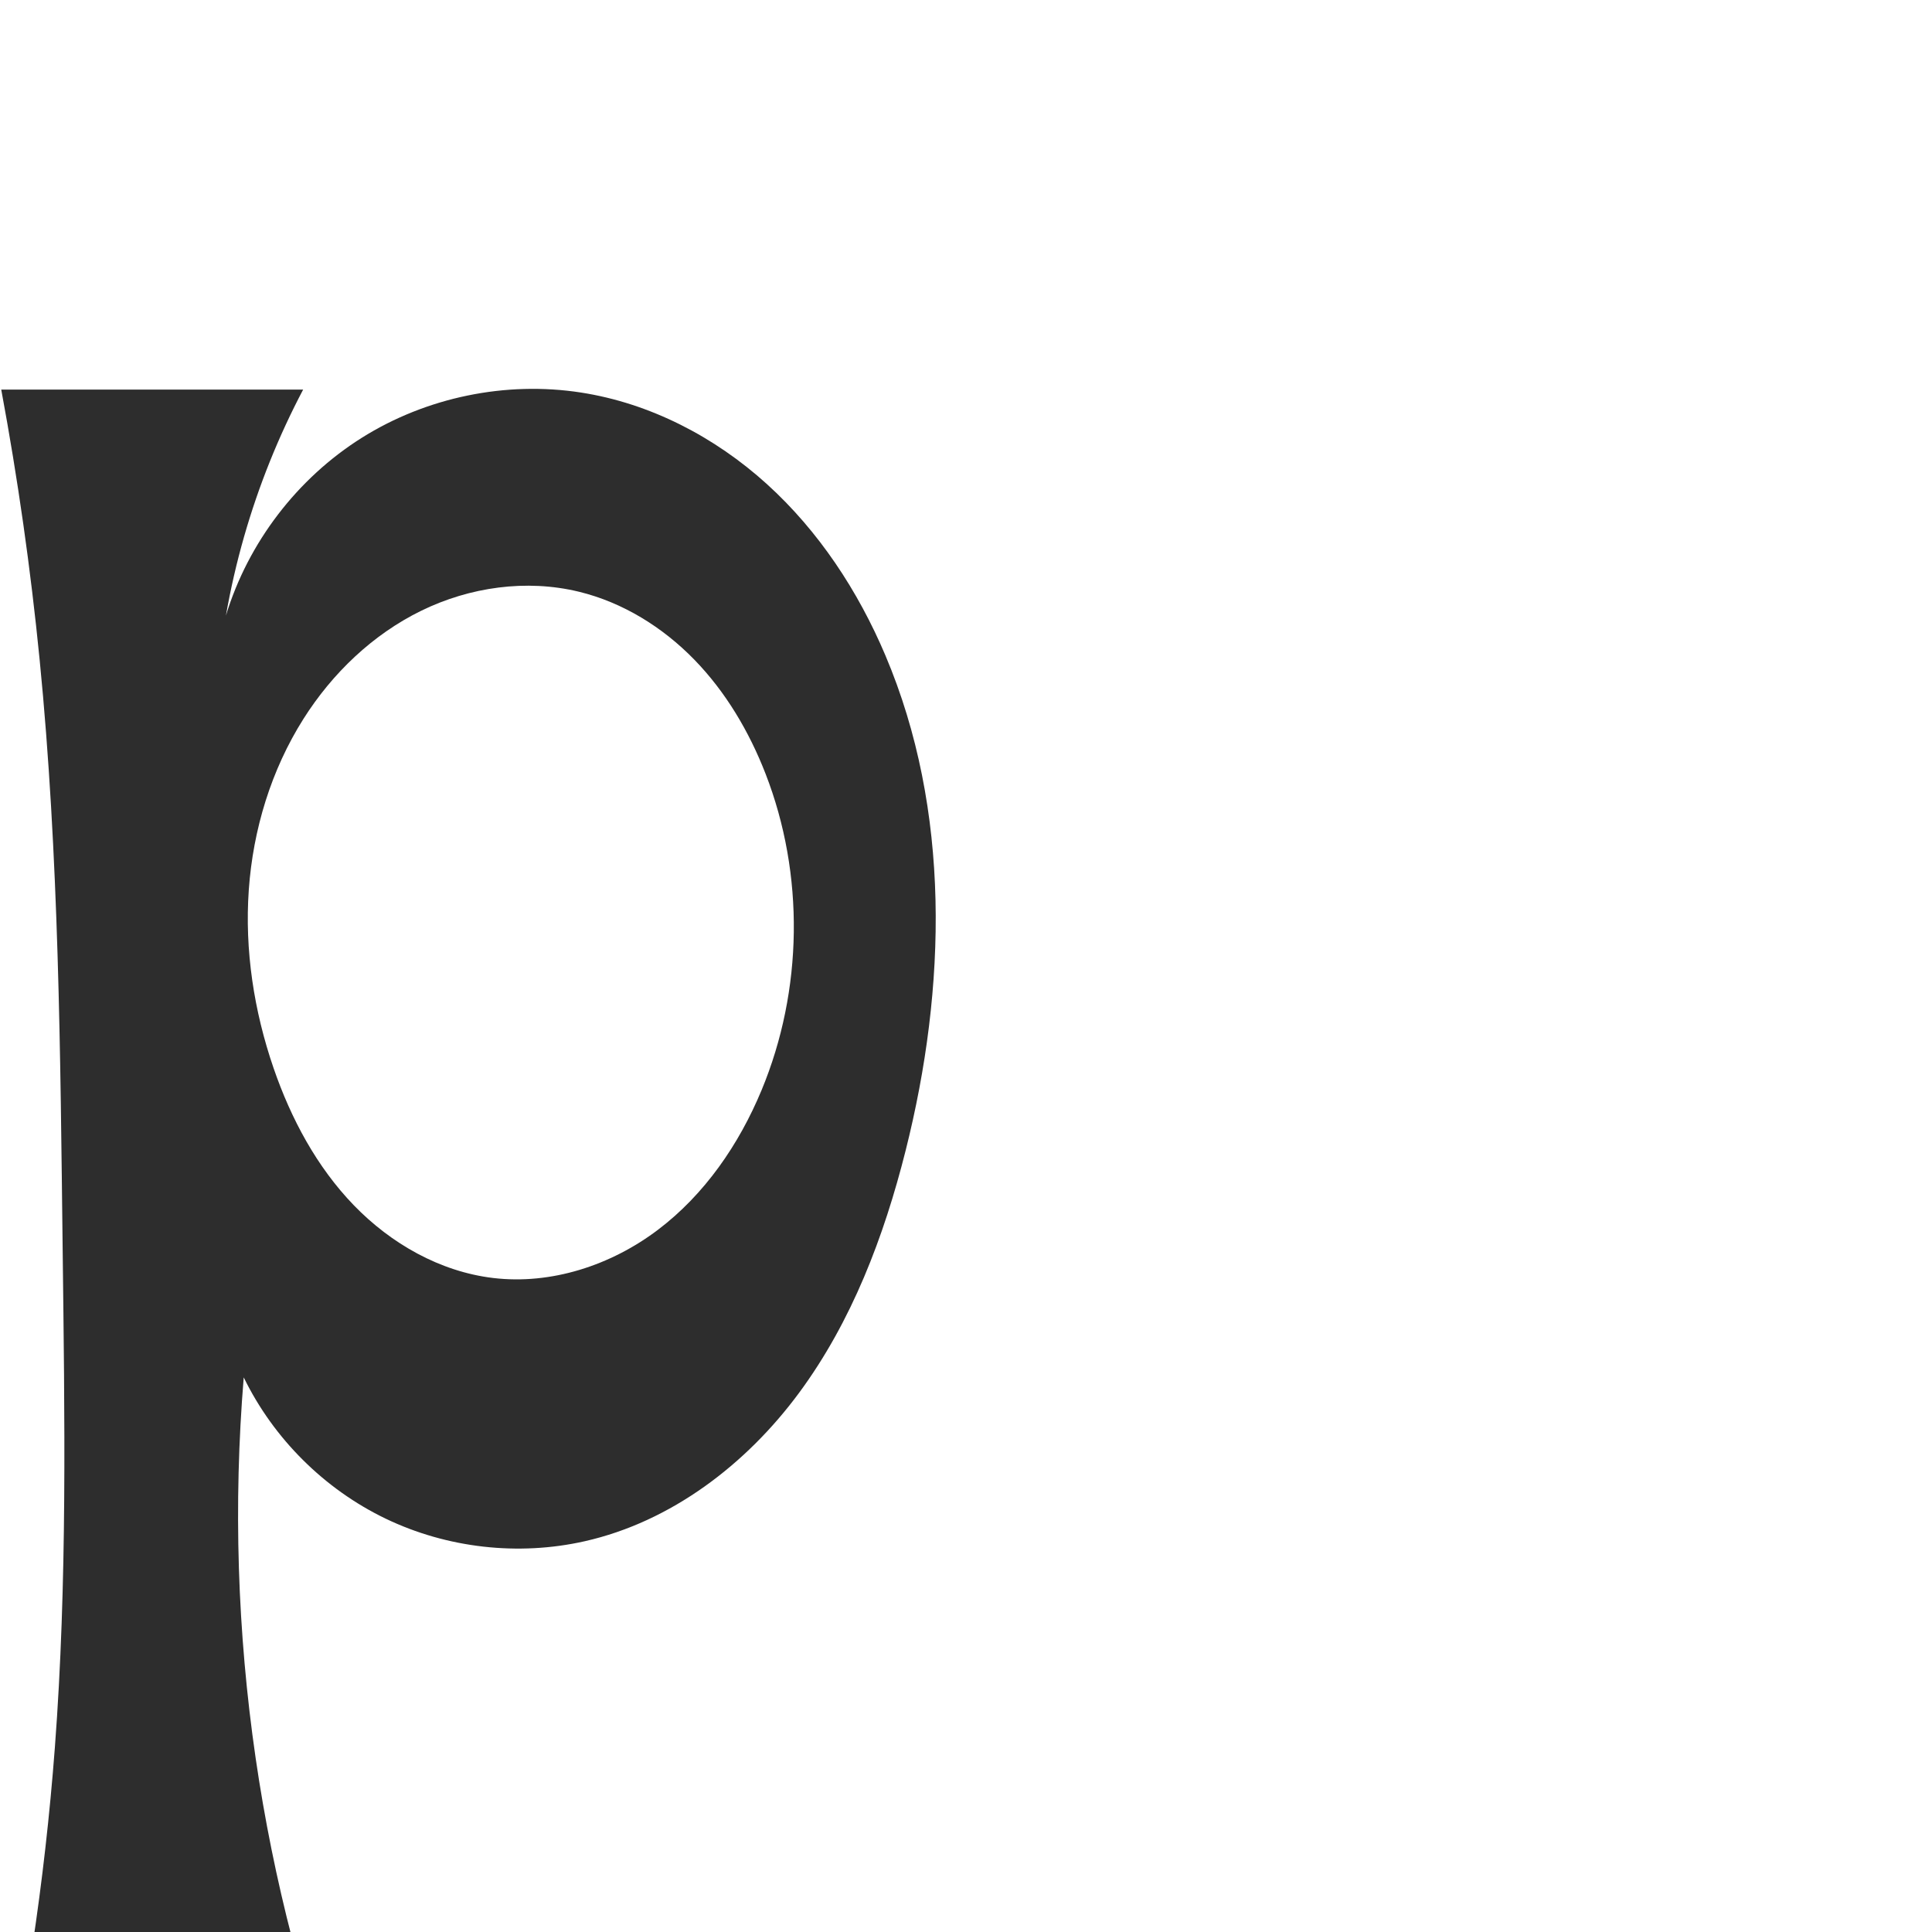
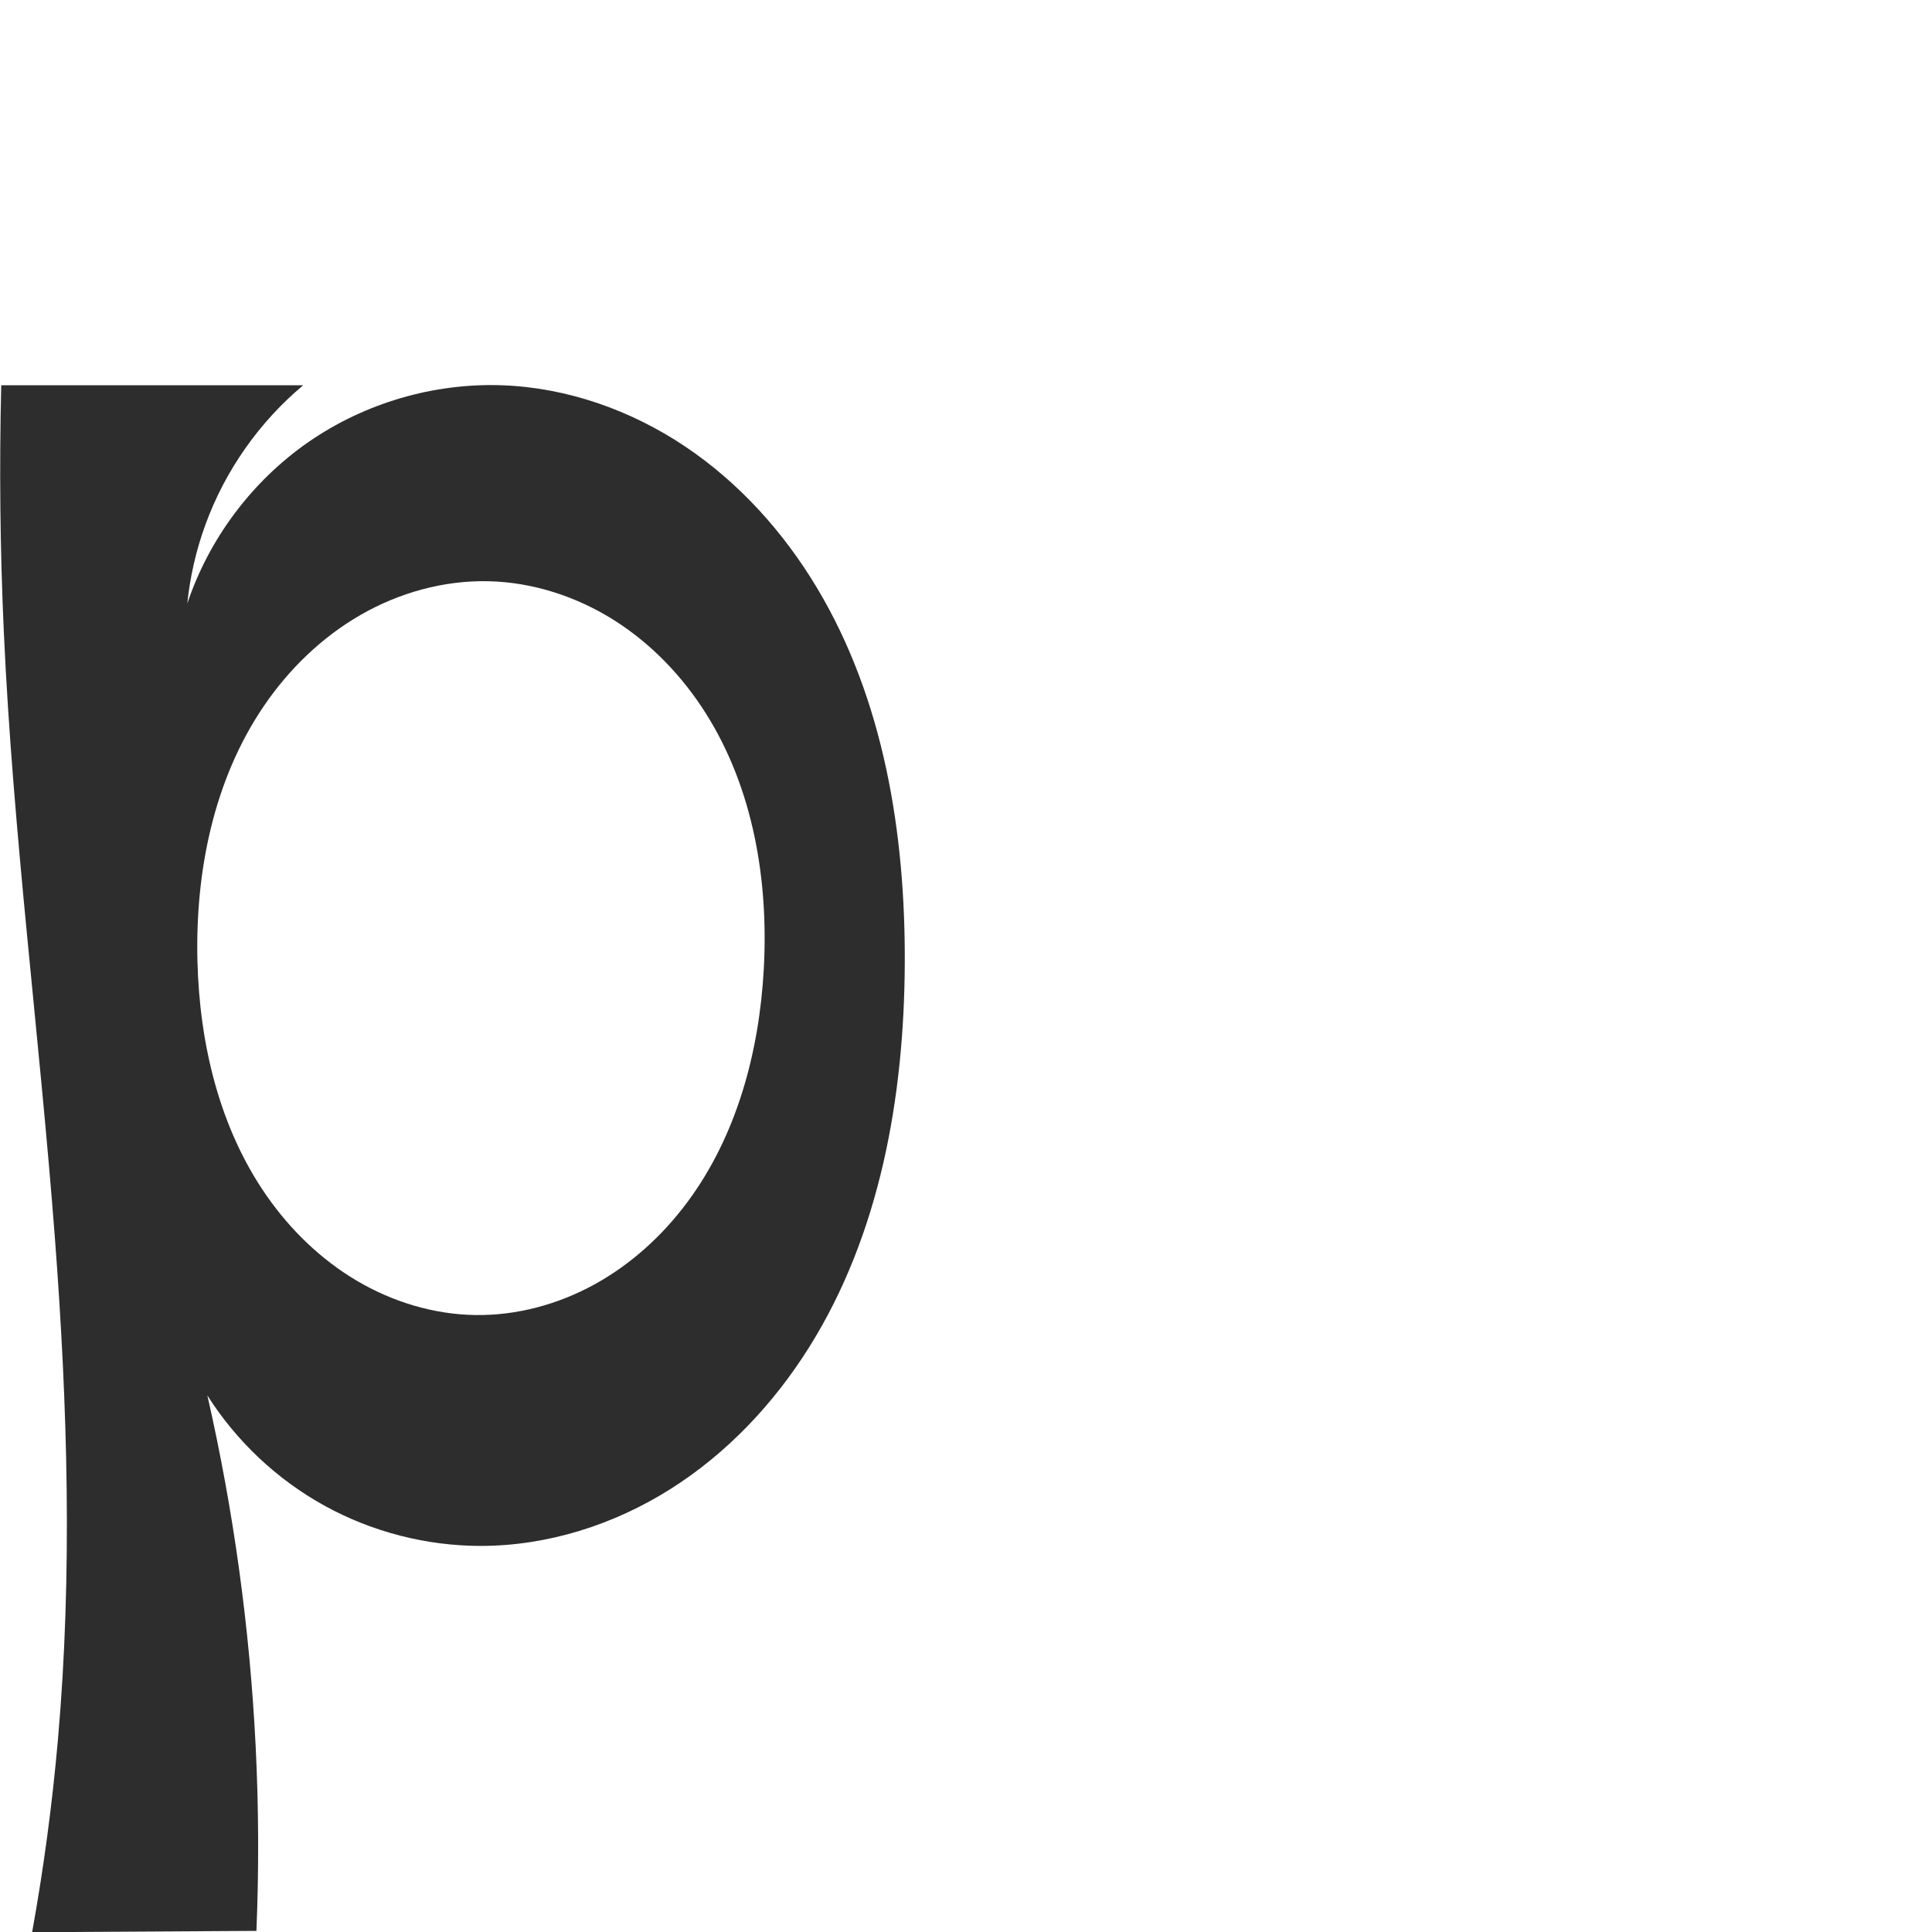
<svg xmlns="http://www.w3.org/2000/svg" xml:space="preserve" width="1000" height="1000" version="1.1" style="clip-rule:evenodd;fill-rule:evenodd;image-rendering:optimizeQuality;shape-rendering:geometricPrecision;text-rendering:geometricPrecision" viewBox="0 0 1000 1000" id="svg10">
  <defs id="defs4">
    <style type="text/css" id="style2">
   
    .fil0 {fill:#EF7F1A;fill-rule:nonzero}
   
  </style>
  </defs>
-   <path id="path919" style="fill:#2d2d2d;fill-rule:nonzero;stroke:none;stroke-width:1px;stroke-linecap:butt;stroke-linejoin:miter;stroke-opacity:1" d="m 394.185,564.272 c -11.647,28.046 -29.449,53.978 -53.671,72.297 -24.222,18.318 -55.172,28.525 -85.325,24.909 -27.43,-3.29 -52.835,-17.771 -72.042,-37.629 -19.206,-19.859 -32.542,-44.835 -41.532,-70.958 -10.178,-29.576 -15.038,-61.116 -12.838,-92.317 2.2,-31.201 11.57,-62.037 28.285,-88.475 14.935,-23.624 35.874,-43.709 60.982,-55.986 25.108,-12.277 54.427,-16.44 81.586,-9.839 22.732,5.525 43.379,18.361 59.703,35.118 16.324,16.756 28.452,37.32 36.925,59.125 20.263,52.143 19.381,112.094 -2.074,163.758 z m -91.563,233.478 c 44.834,-10.114 83.676,-39.847 110.979,-76.819 27.303,-36.972 43.935,-80.84 55.154,-125.41 21.242,-84.39 23.477,-176.16 -10.473,-256.287 -14.139,-33.37 -34.521,-64.373 -61.377,-88.709 -26.856,-24.336 -60.356,-41.792 -96.17,-47.347 -38.983,-6.046 -80.049,2.428 -113.455,23.412 -33.406,20.984 -58.867,54.299 -70.345,92.042 2.419,-13.812 5.568,-27.497 9.431,-40.977 7.535,-26.298 17.79,-51.816 30.549,-76.015 H 0.641 C 9.237,247.89 15.865,294.505 20.502,341.318 30.565,442.937 31.227,545.221 32.441,647.33 c 1.019,85.761 2.43,171.658 -4.042,257.18 -2.629,34.735 -6.556,69.372 -11.771,103.813 l 134.623,-4.684 c -8.012,-30.826 -14.333,-62.091 -18.924,-93.608 -9.496,-65.182 -11.572,-131.442 -6.174,-197.09 15.407,31.656 41.744,57.864 73.476,73.114 31.732,15.25 68.65,19.442 102.993,11.694 z" />
+   <path id="path919" style="fill:#2d2d2d;fill-rule:nonzero;stroke:none;stroke-width:1px;stroke-linecap:butt;stroke-linejoin:miter;stroke-opacity:1" d="m 395.342,501.402 c -2.341,42.993 -13.962,86.446 -39.677,120.98 -12.858,17.267 -29.144,32.092 -48.014,42.455 -18.87,10.363 -40.347,16.18 -61.872,15.82 -21.442,-0.359 -42.632,-6.84 -61.095,-17.751 -18.462,-10.91 -34.222,-26.167 -46.507,-43.745 -24.569,-35.156 -34.883,-78.75 -35.98,-121.627 -1.182,-46.227 8.359,-93.848 34.366,-132.084 13.003,-19.118 30.018,-35.631 50.059,-47.16 20.041,-11.53 43.135,-17.97 66.25,-17.444 22.897,0.521 45.464,7.868 64.84,20.078 19.376,12.211 35.591,29.185 47.787,48.571 24.391,38.771 32.333,86.17 29.843,131.908 z m -146.482,298.76 c 34.574,-0.007 68.812,-10.921 98.056,-29.363 29.245,-18.441 53.569,-44.223 71.927,-73.52 36.715,-58.595 49.148,-129.547 49.468,-198.693 0.311,-67.334 -10.826,-136.484 -45.412,-194.257 -17.293,-28.887 -40.359,-54.527 -68.329,-73.267 -27.97,-18.74 -60.919,-30.408 -94.564,-31.638 -35.431,-1.295 -71.193,9.171 -100.335,29.364 -29.142,20.193 -51.502,50 -62.734,83.629 1.434,-13.979 4.609,-27.778 9.431,-40.977 10.178,-27.865 27.802,-52.972 50.549,-72.015 H 0.641 c -1.036,42.547 -0.59,85.131 1.337,127.647 4.757,104.954 18.521,209.282 26.463,314.043 6.548,86.377 9.128,173.287 1.524,259.577 -2.936,33.318 -7.388,66.502 -13.337,99.416 l 116.097,-0.684 c 1.316,-31.853 1.183,-63.767 -0.398,-95.608 -3.034,-61.088 -11.408,-121.909 -24.996,-181.544 15.028,23.739 36.137,43.593 60.752,57.139 24.614,13.546 52.682,20.757 80.778,20.751 z" />
</svg>
